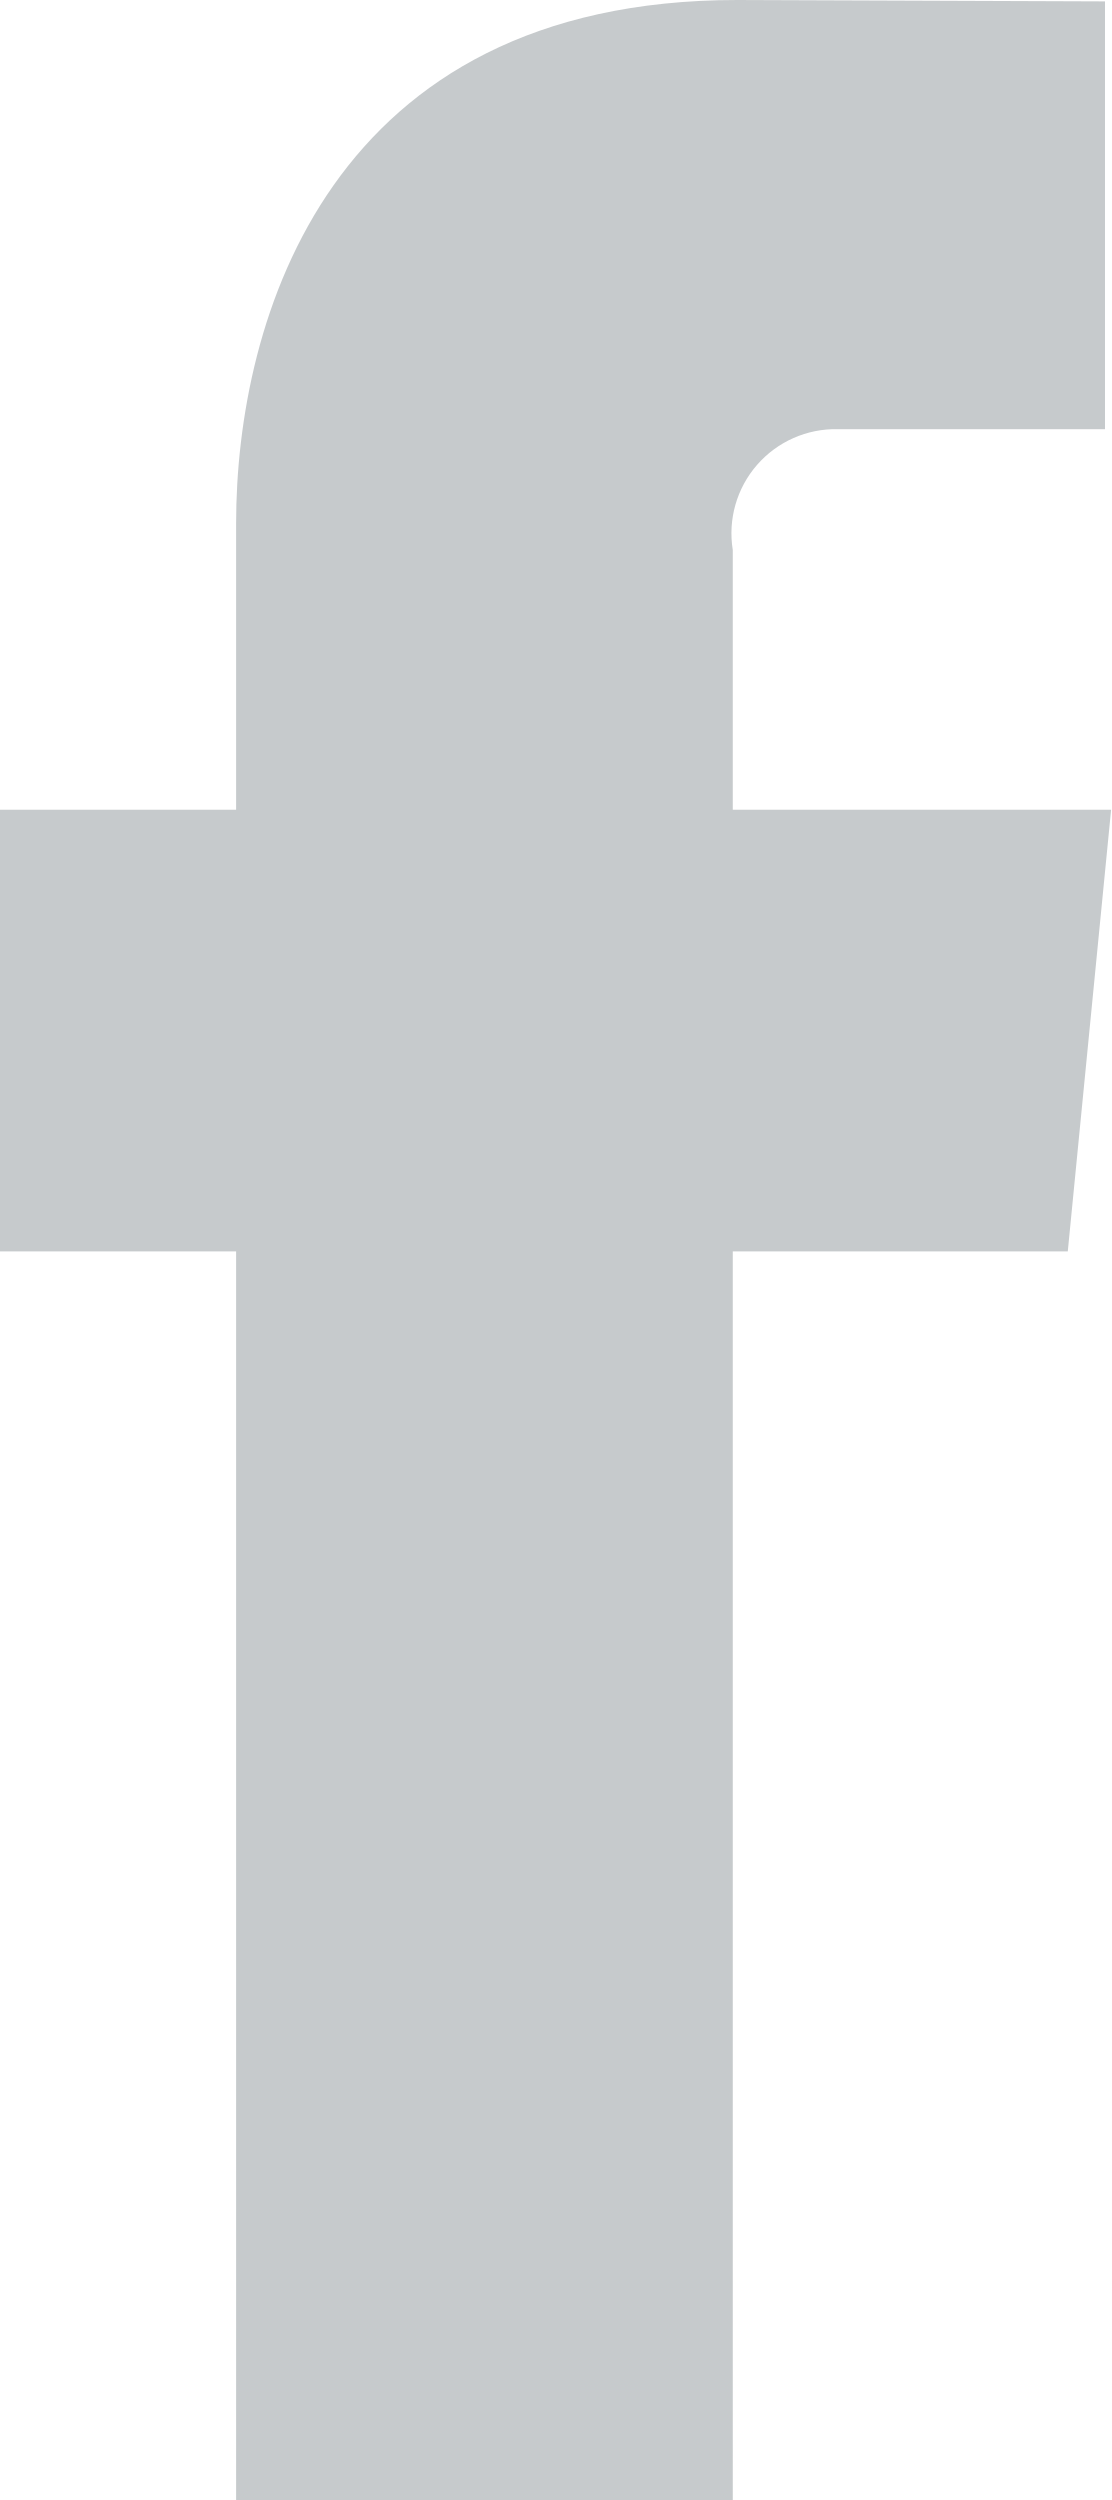
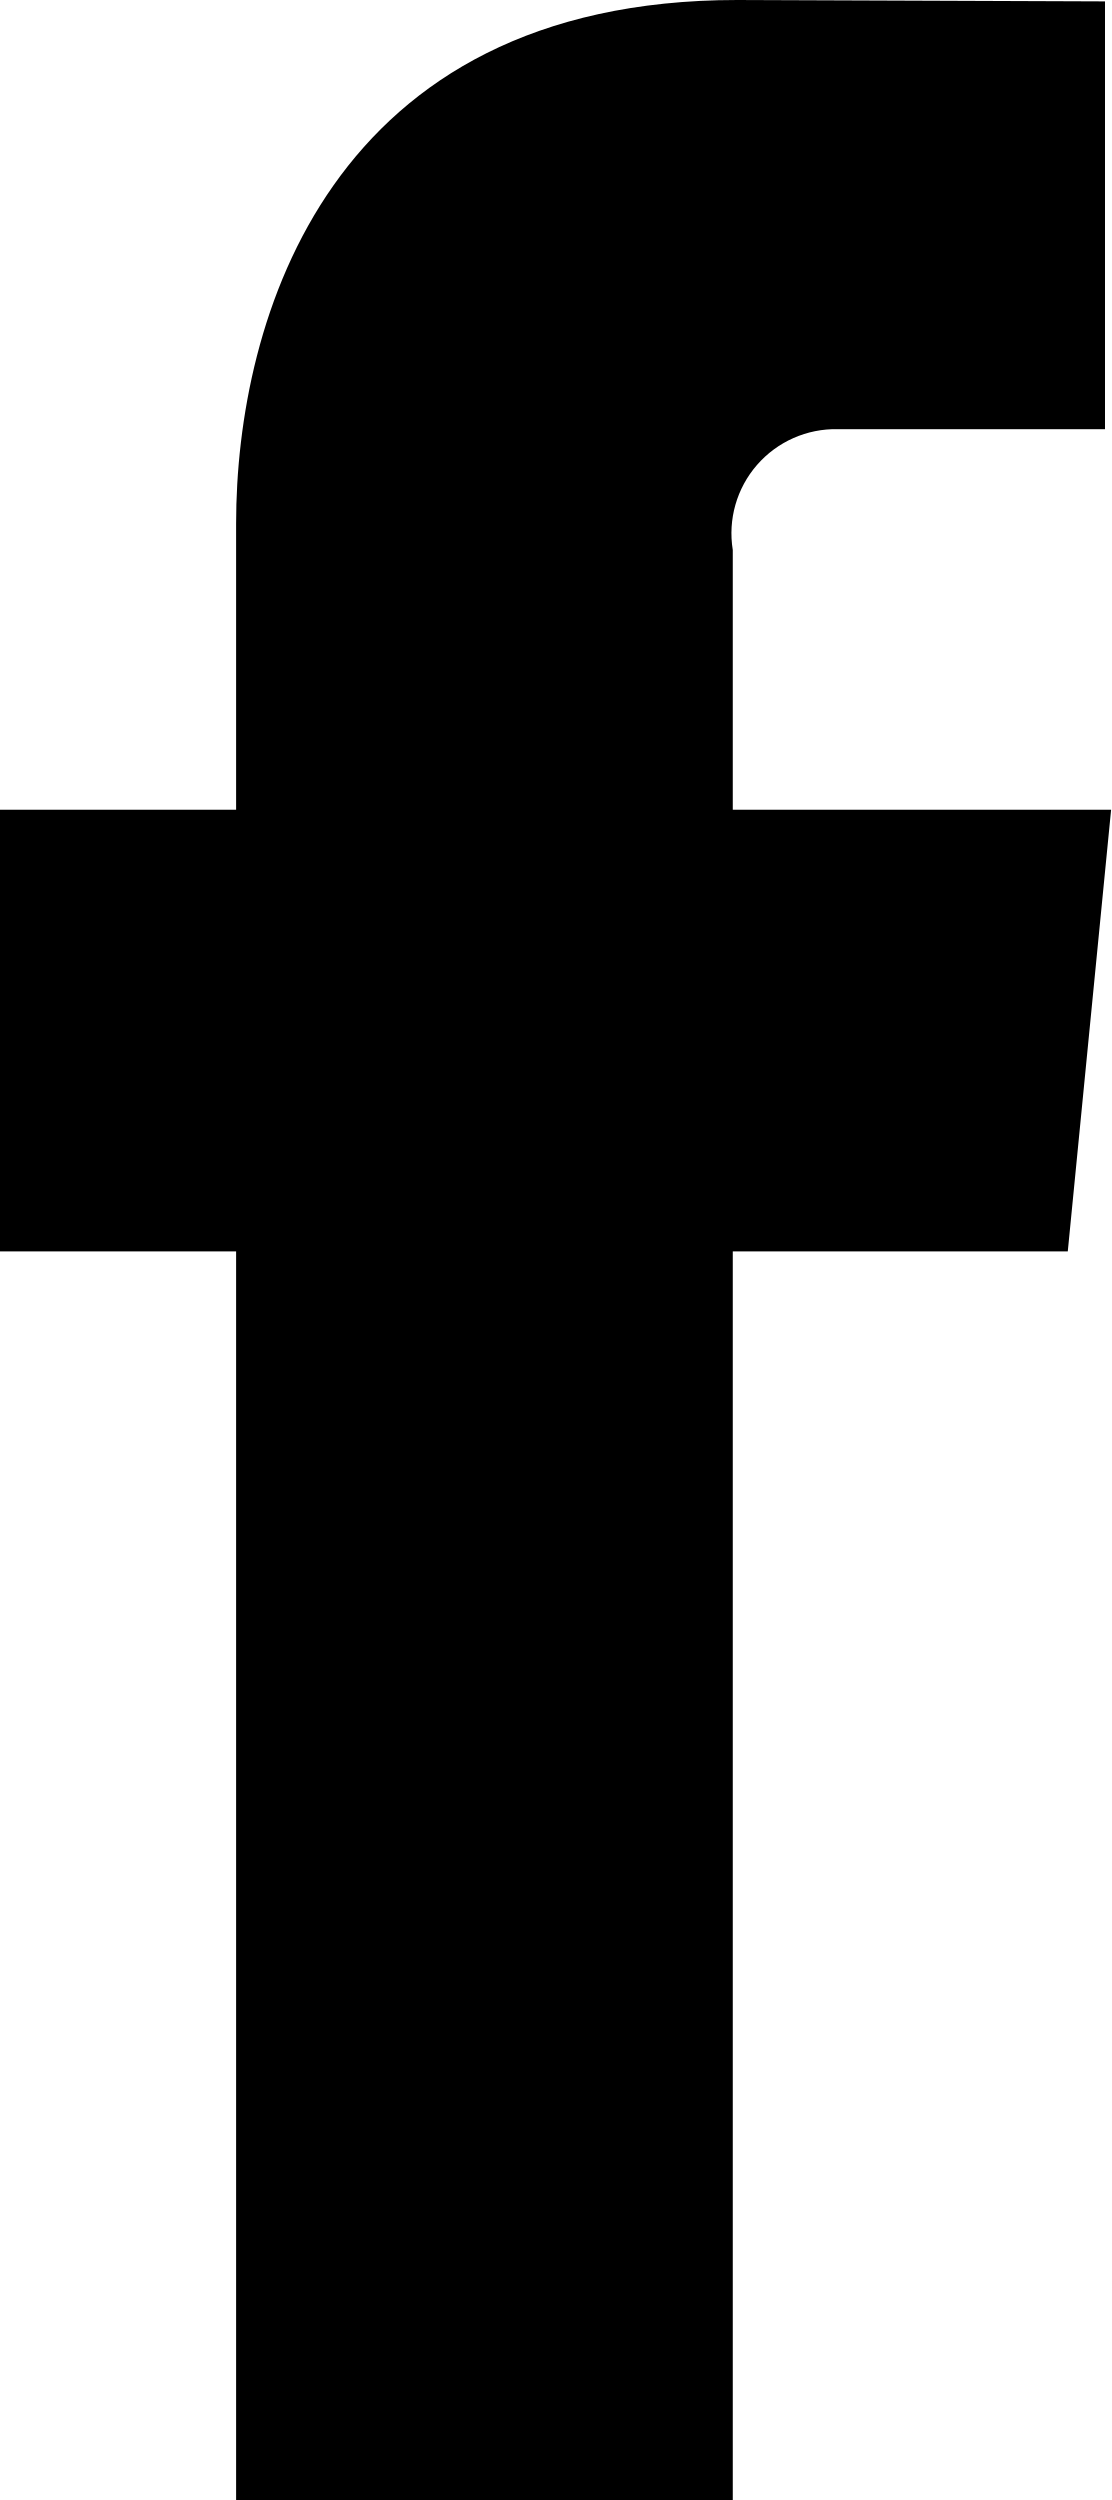
<svg xmlns="http://www.w3.org/2000/svg" width="8" height="18" viewBox="0 0 8 18">
  <defs>
-     <style>
-       .cls-1 {
-         fill: #c6cacc;
-         fill-rule: evenodd;
-       }
-     </style>
  </defs>
  <path class="cls-1" d="M389,2800.83h-2.724v-1.87a0.75,0.75,0,0,1,.757-0.87h1.923v-3.08l-2.648-.01c-2.939,0-3.608,2.3-3.608,3.77v2.06H381v3.18h1.7V2813h3.576v-8.99h2.412Z" transform="translate(-381 -2795)" />
</svg>
